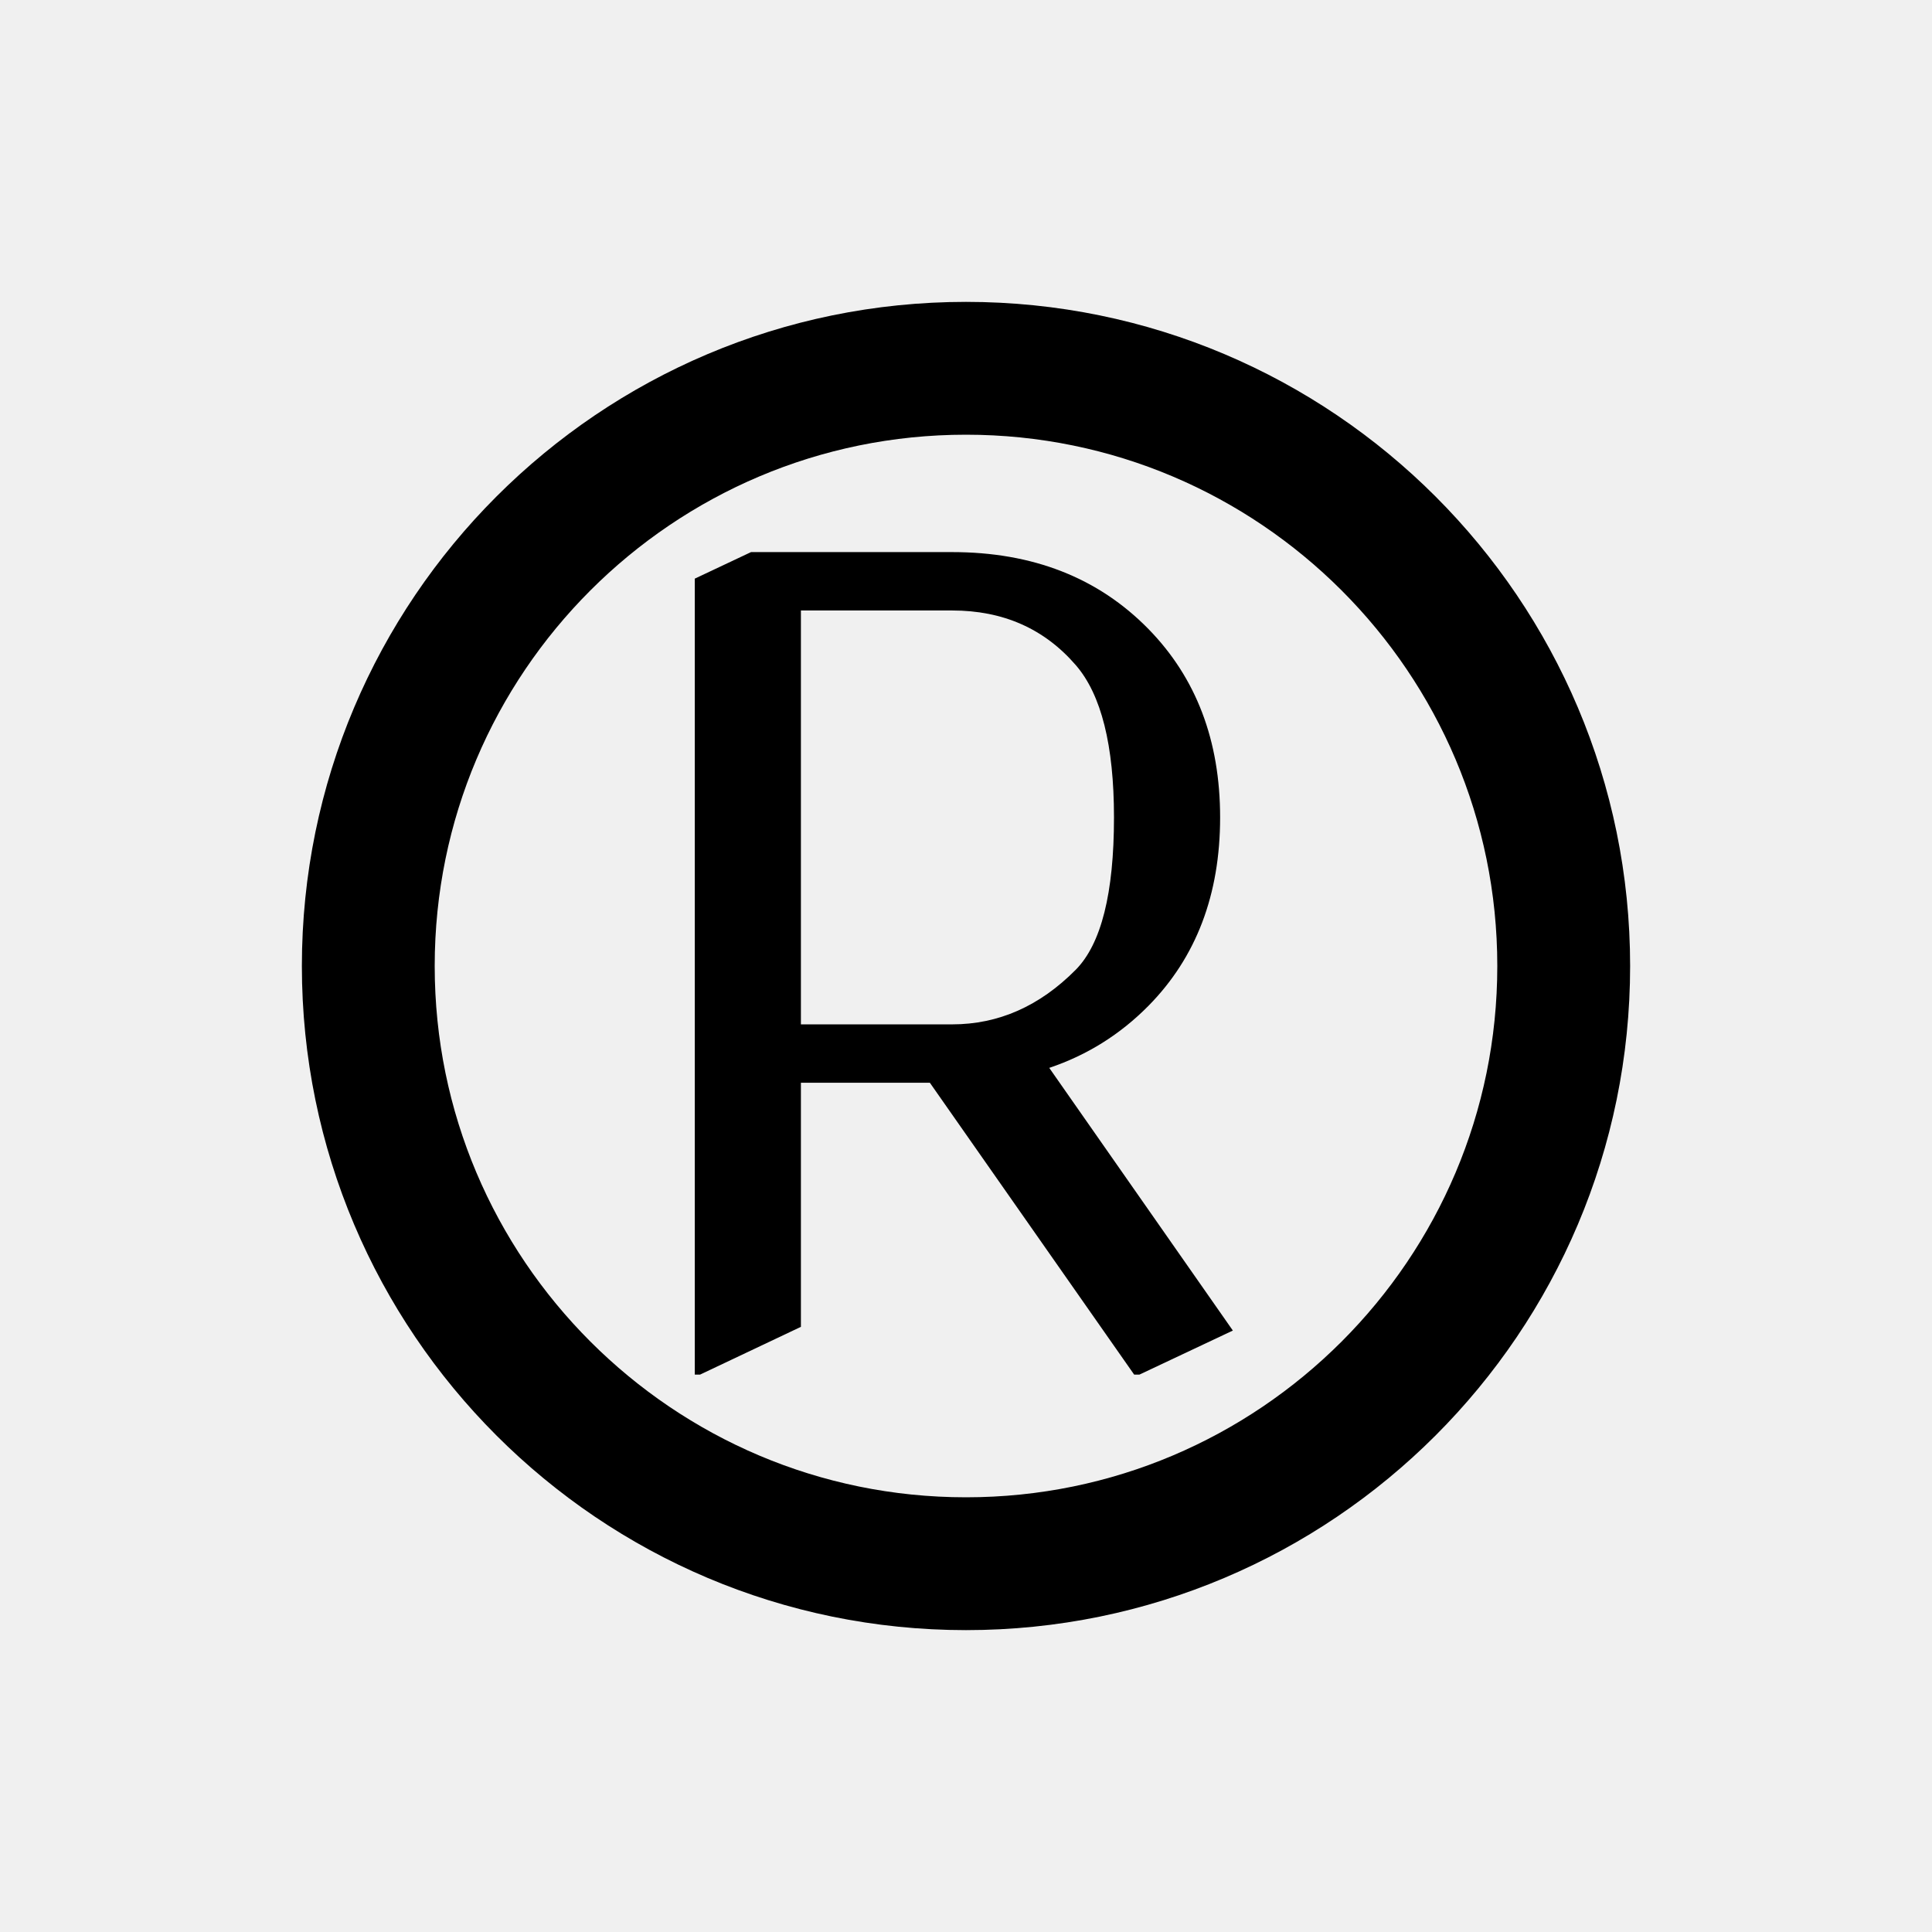
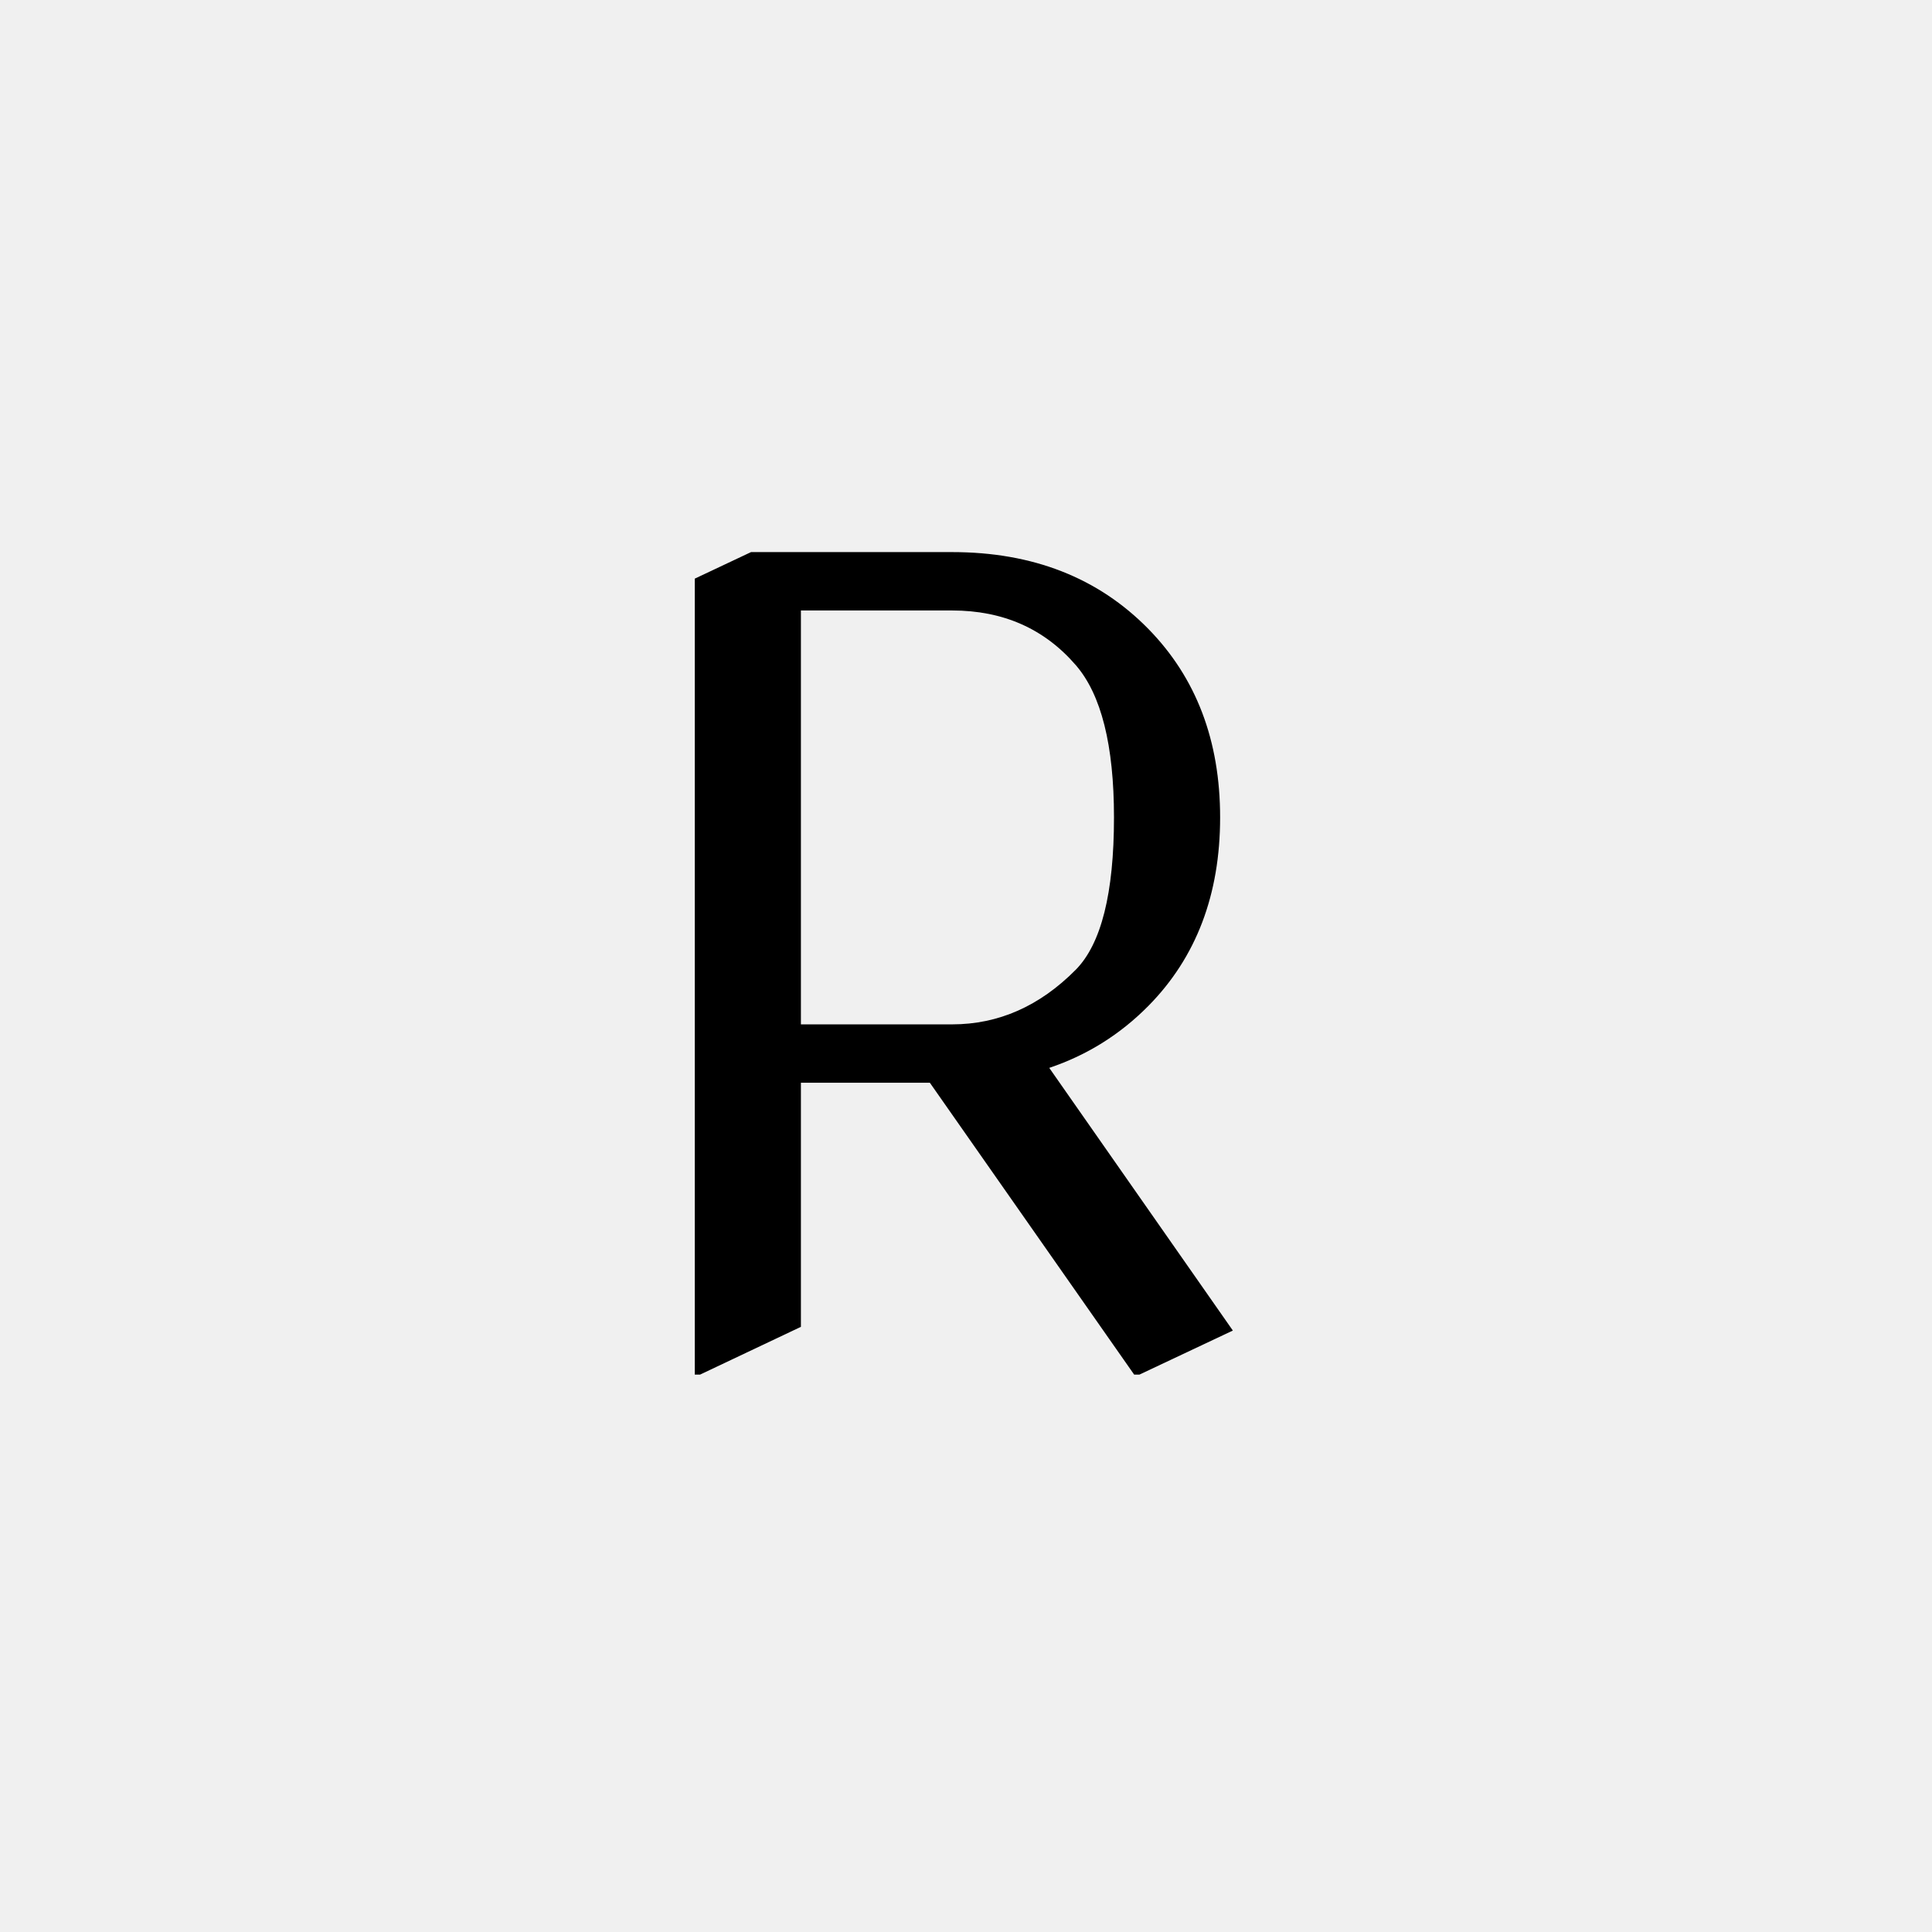
- <svg xmlns="http://www.w3.org/2000/svg" style="isolation:isolate" viewBox="0 0 256 256" width="100%" height="100%">
+ <svg xmlns="http://www.w3.org/2000/svg" style="isolation:isolate" viewBox="0 0 256 256" width="15" height="15">
  <defs>
    <clipPath id="_clipPath_aVozmt9KHRUqFGV9sZyxGjNk8uTfhI6H">
      <rect width="256" height="256" />
    </clipPath>
  </defs>
  <g clip-path="url(#_clipPath_aVozmt9KHRUqFGV9sZyxGjNk8uTfhI6H)">
    <rect width="256" height="256" style="fill:rgb(0,0,0)" fill-opacity="0" />
    <path d=" M 92.766 182.141 L 92.063 182.141 L 92.063 76.672 L 99.516 73.156 L 126.164 73.156 L 126.164 73.156 Q 142.195 73.156 152.18 83.352 L 152.18 83.352 L 152.18 83.352 Q 161.672 93.055 161.672 108.313 L 161.672 108.313 L 161.672 108.313 Q 161.672 123.641 152.18 133.273 L 152.18 133.273 L 152.18 133.273 Q 146.555 138.969 139.031 141.5 L 139.031 141.5 L 163.359 176.305 L 150.984 182.141 L 150.281 182.141 L 123.211 143.469 L 106.125 143.469 L 106.125 175.813 L 92.766 182.141 L 92.766 182.141 Z  M 106.125 80.891 L 106.125 135.734 L 126.164 135.734 L 126.164 135.734 Q 135.375 135.734 142.547 128.492 L 142.547 128.492 L 142.547 128.492 Q 147.609 123.359 147.609 108.313 L 147.609 108.313 L 147.609 108.313 Q 147.609 93.969 142.547 88.133 L 142.547 88.133 L 142.547 88.133 Q 136.289 80.891 126.164 80.891 L 126.164 80.891 L 106.125 80.891 L 106.125 80.891 Z " fill-rule="evenodd" fill="rgb(0,0,0)" />
    <mask id="_mask_Jt4n3vxe9z0c8JDdNvdp7vwj7cd9gbd1">
      <path d=" M 40 128 C 40 79.431 79.431 40 128 40 C 176.569 40 216 79.431 216 128 C 216 176.569 176.569 216 128 216 C 79.431 216 40 176.569 40 128 Z " fill="white" stroke="none" />
    </mask>
    <path d=" M 40 128 C 40 79.431 79.431 40 128 40 C 176.569 40 216 79.431 216 128 C 216 176.569 176.569 216 128 216 C 79.431 216 40 176.569 40 128 Z " fill="none" mask="url(#_mask_Jt4n3vxe9z0c8JDdNvdp7vwj7cd9gbd1)" vector-effect="non-scaling-stroke" stroke-width="35.2" stroke="rgb(0,0,0)" stroke-linejoin="miter" stroke-linecap="square" stroke-miterlimit="3" />
  </g>
</svg>
